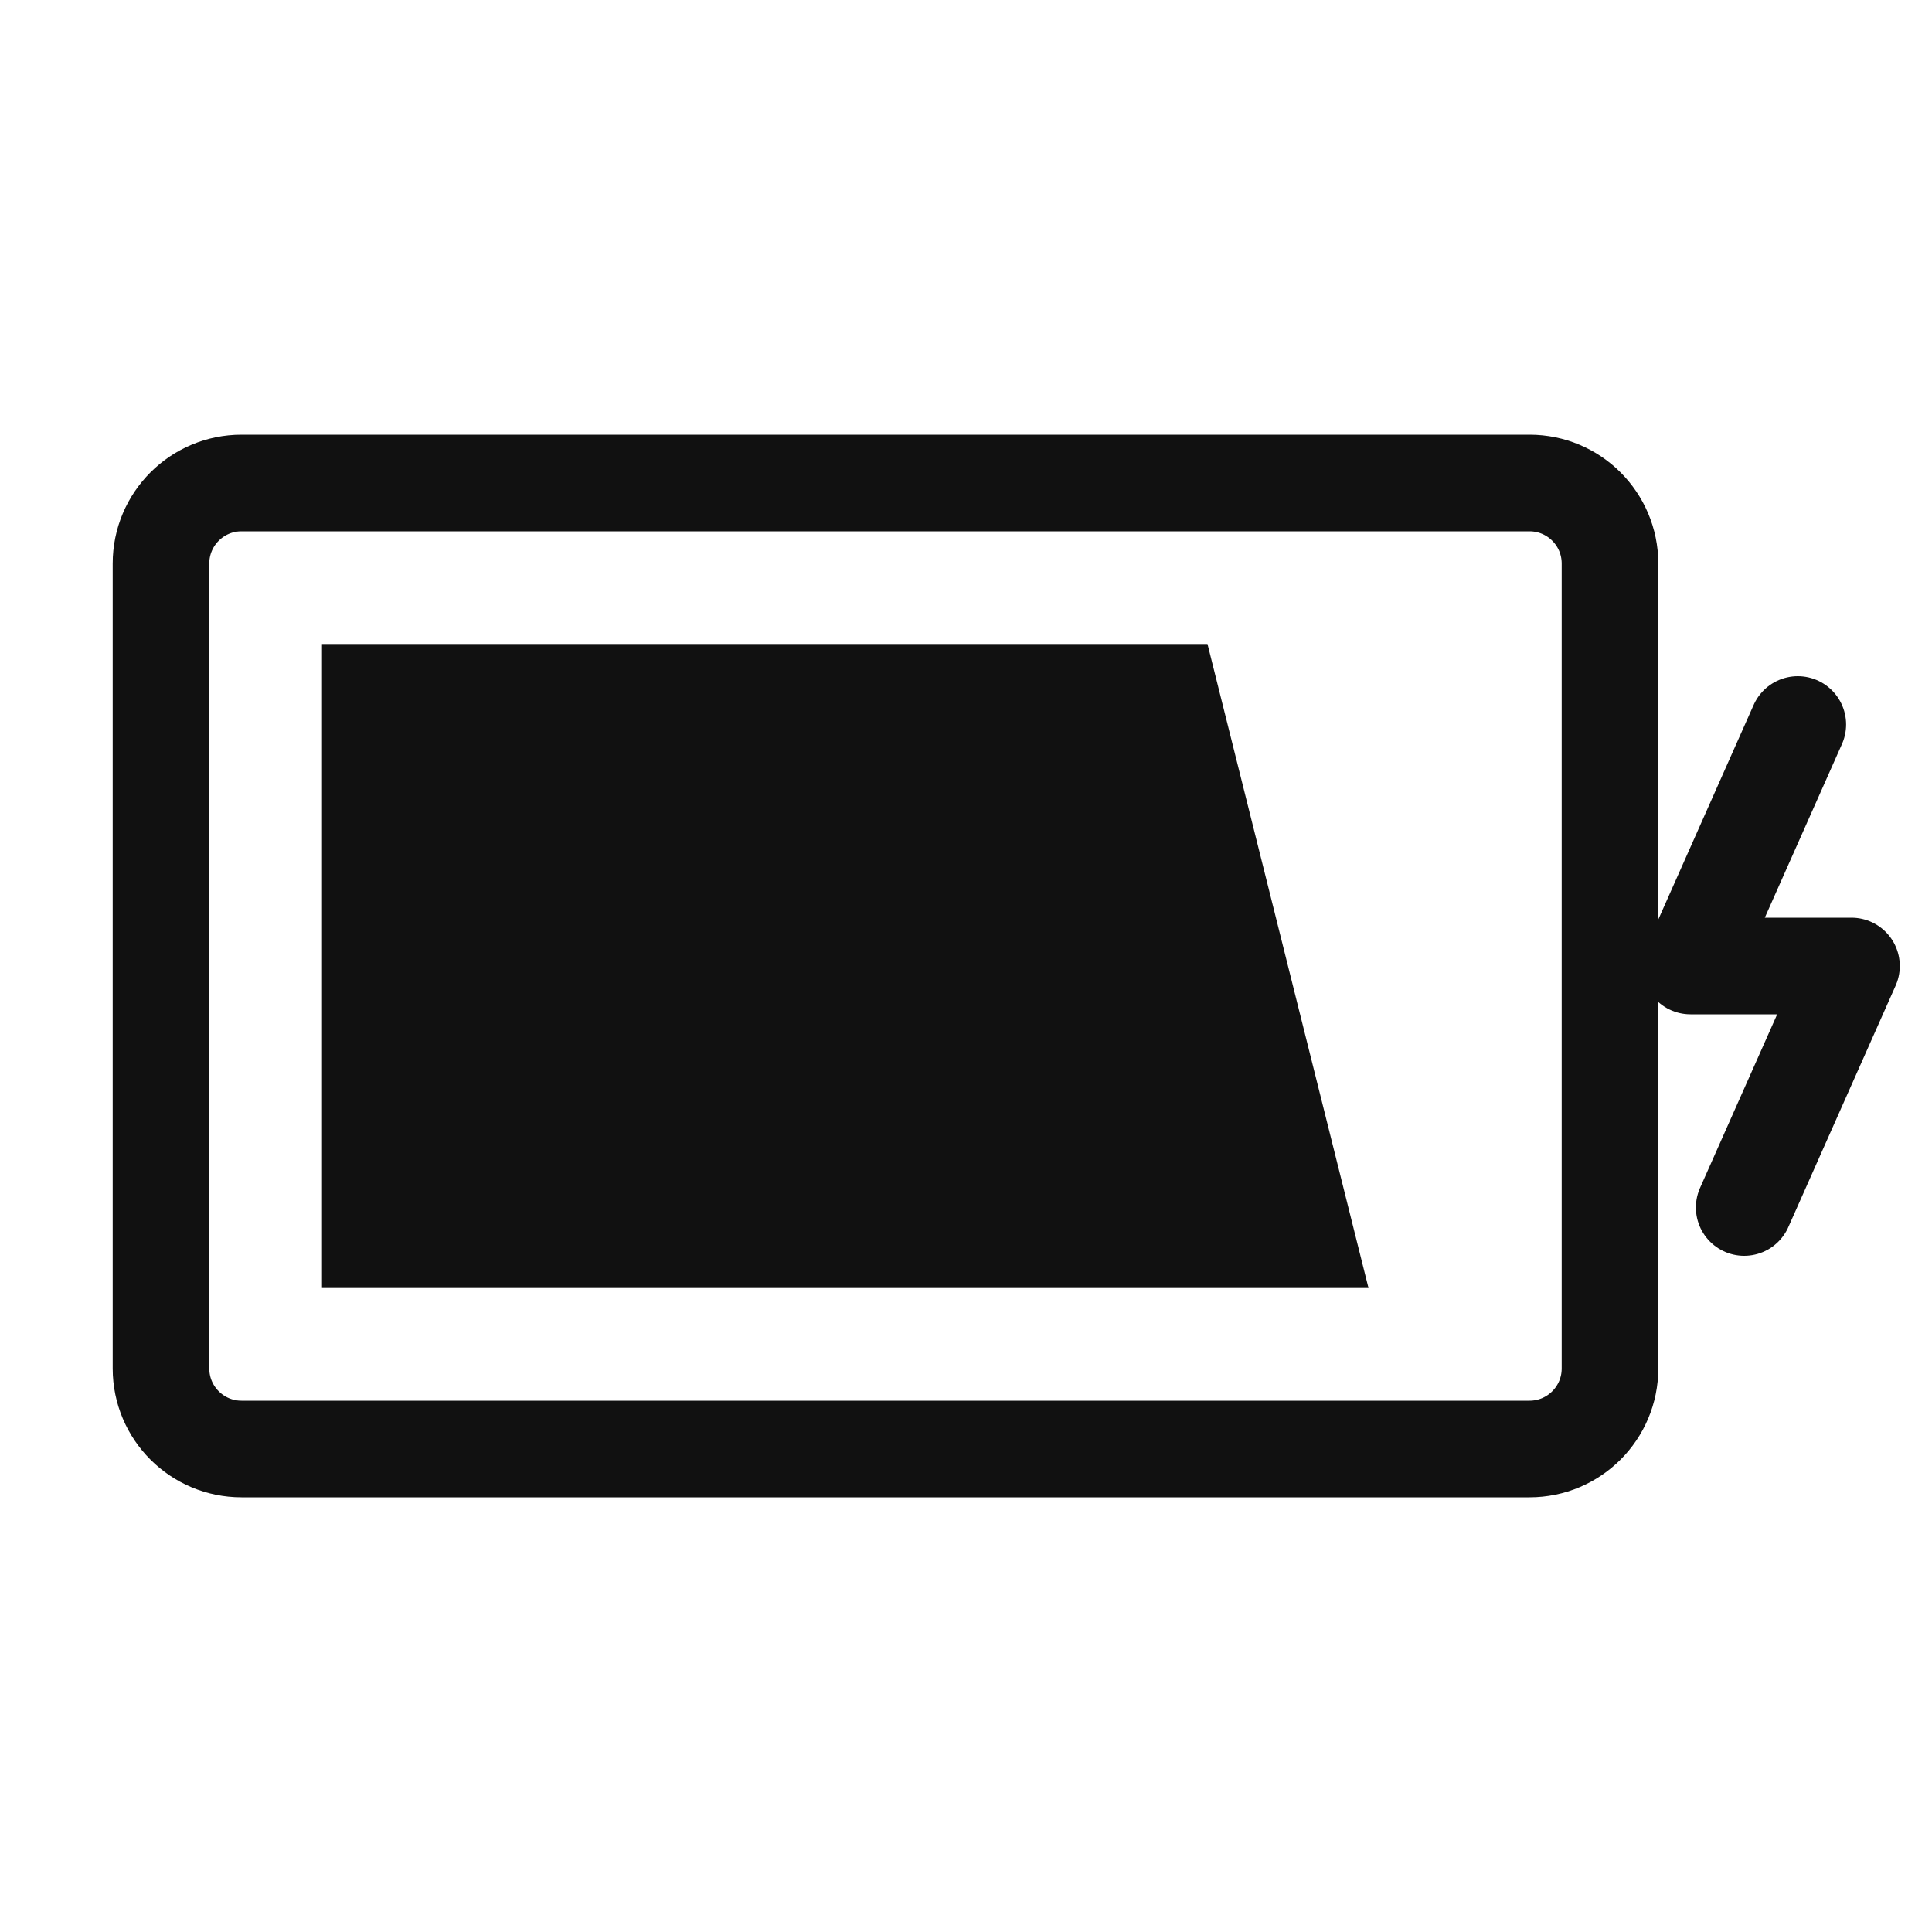
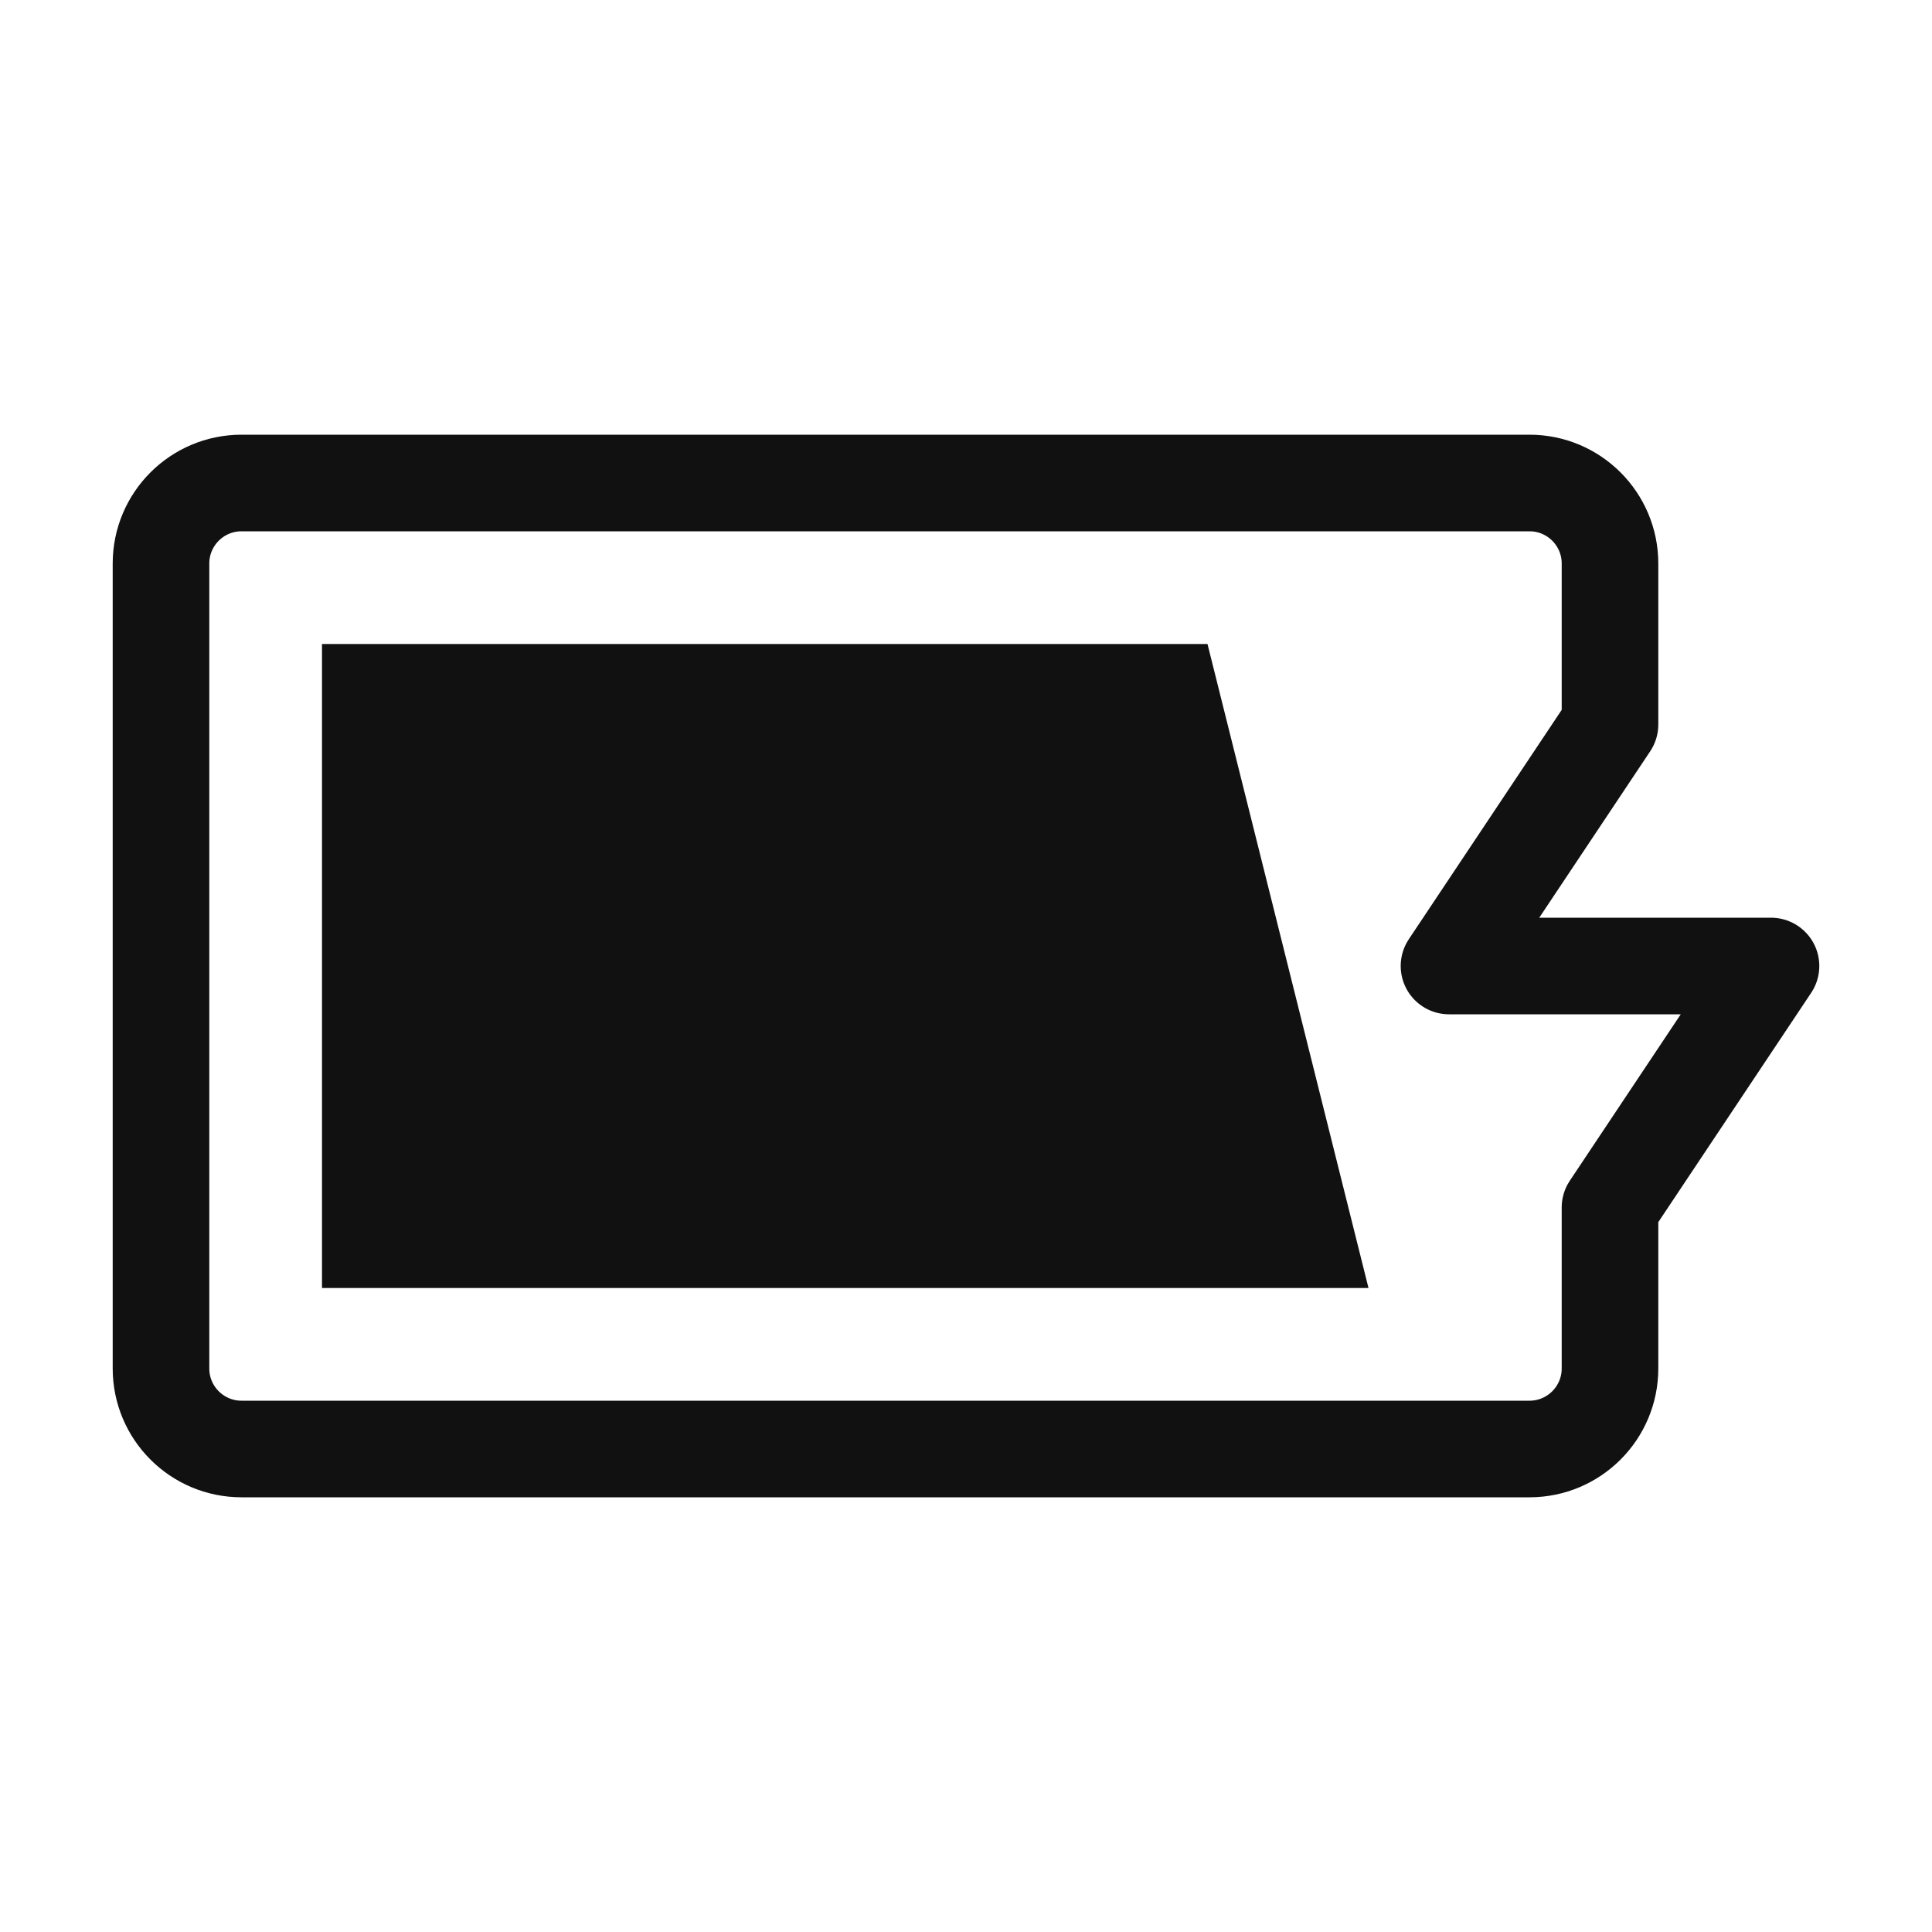
<svg xmlns="http://www.w3.org/2000/svg" width="24" height="24" viewBox="0 0 24 24" fill="none">
-   <rect x="2" y="6" width="18" height="12" rx="1" stroke="#111111" stroke-width="1.2" />
+   <path d="M19 6H3C2.448 6 2 6.448 2 7V17C2 17.552 2.448 18 3 18H19C19.552 18 20 17.552 20 17V15L22 12H18L20 9V7C20 6.448 19.552 6 19 6Z" stroke="#111111" stroke-width="1.2" stroke-linejoin="round" />
  <path d="M4 8H15L17 16H4V8Z" fill="#111111" />
-   <path d="M22.333 9L21 12H23L21.667 15" stroke="#111111" stroke-width="1.2" stroke-linecap="round" stroke-linejoin="round" />
</svg>
